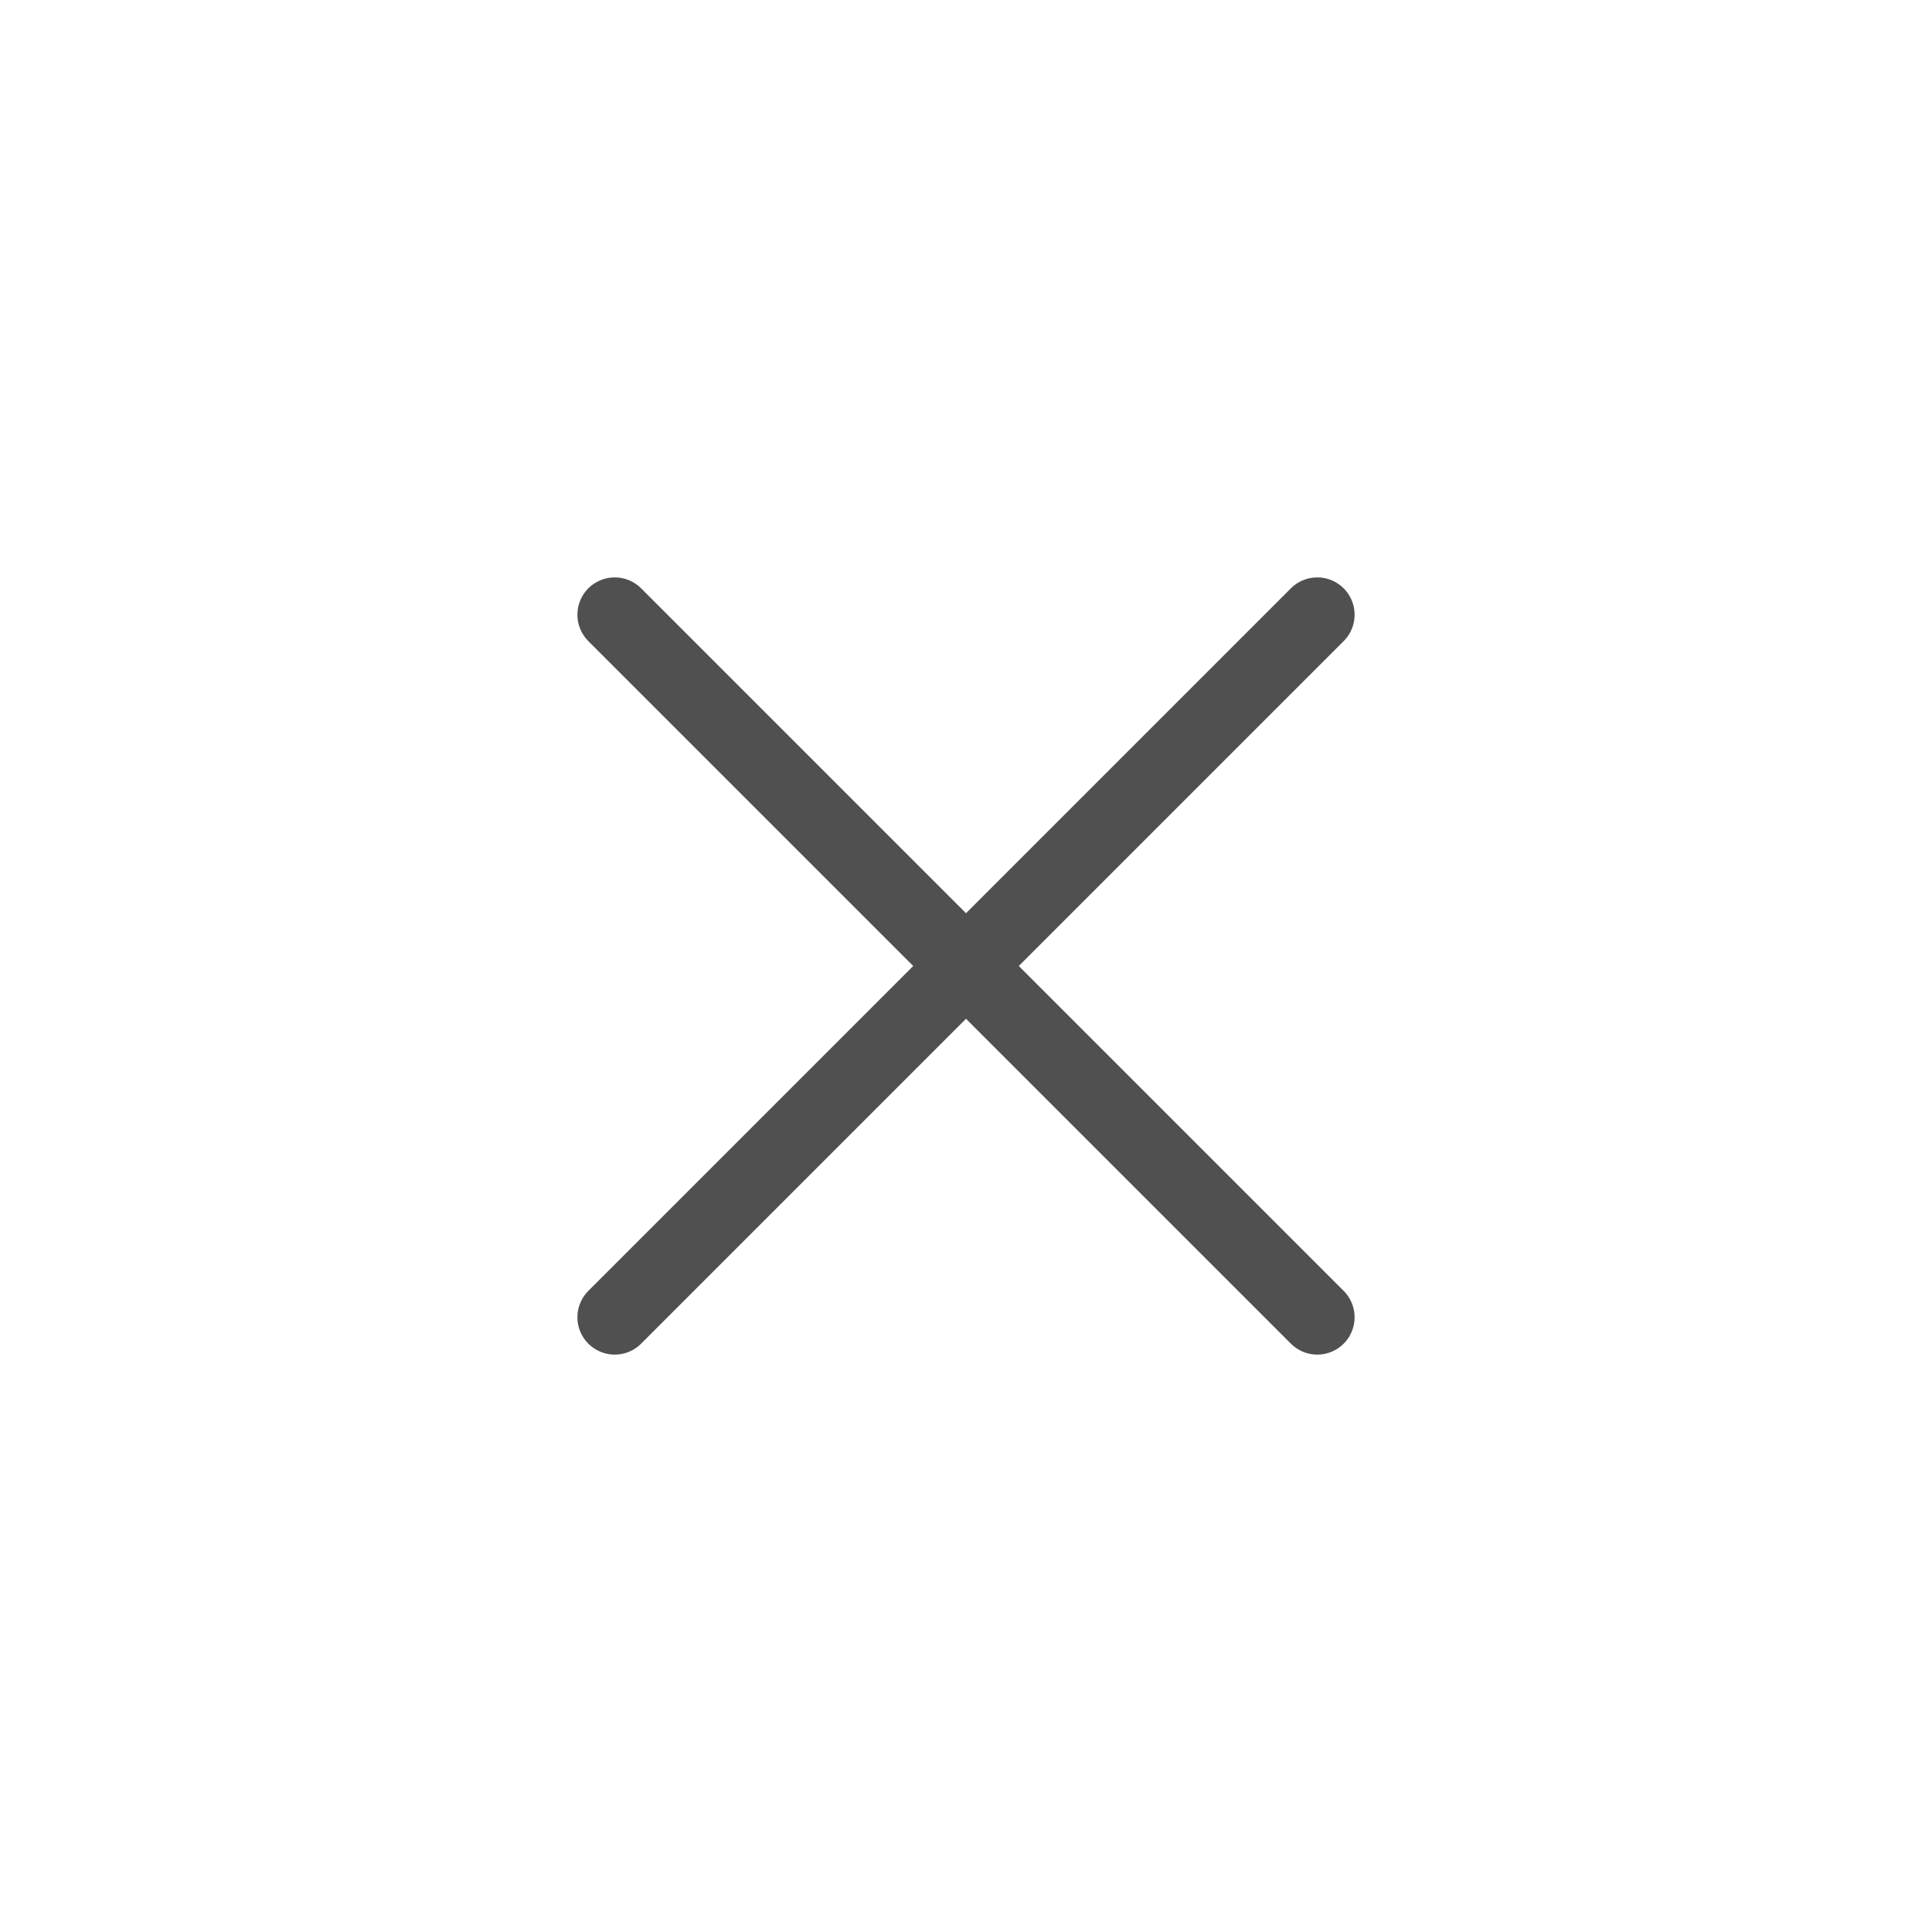
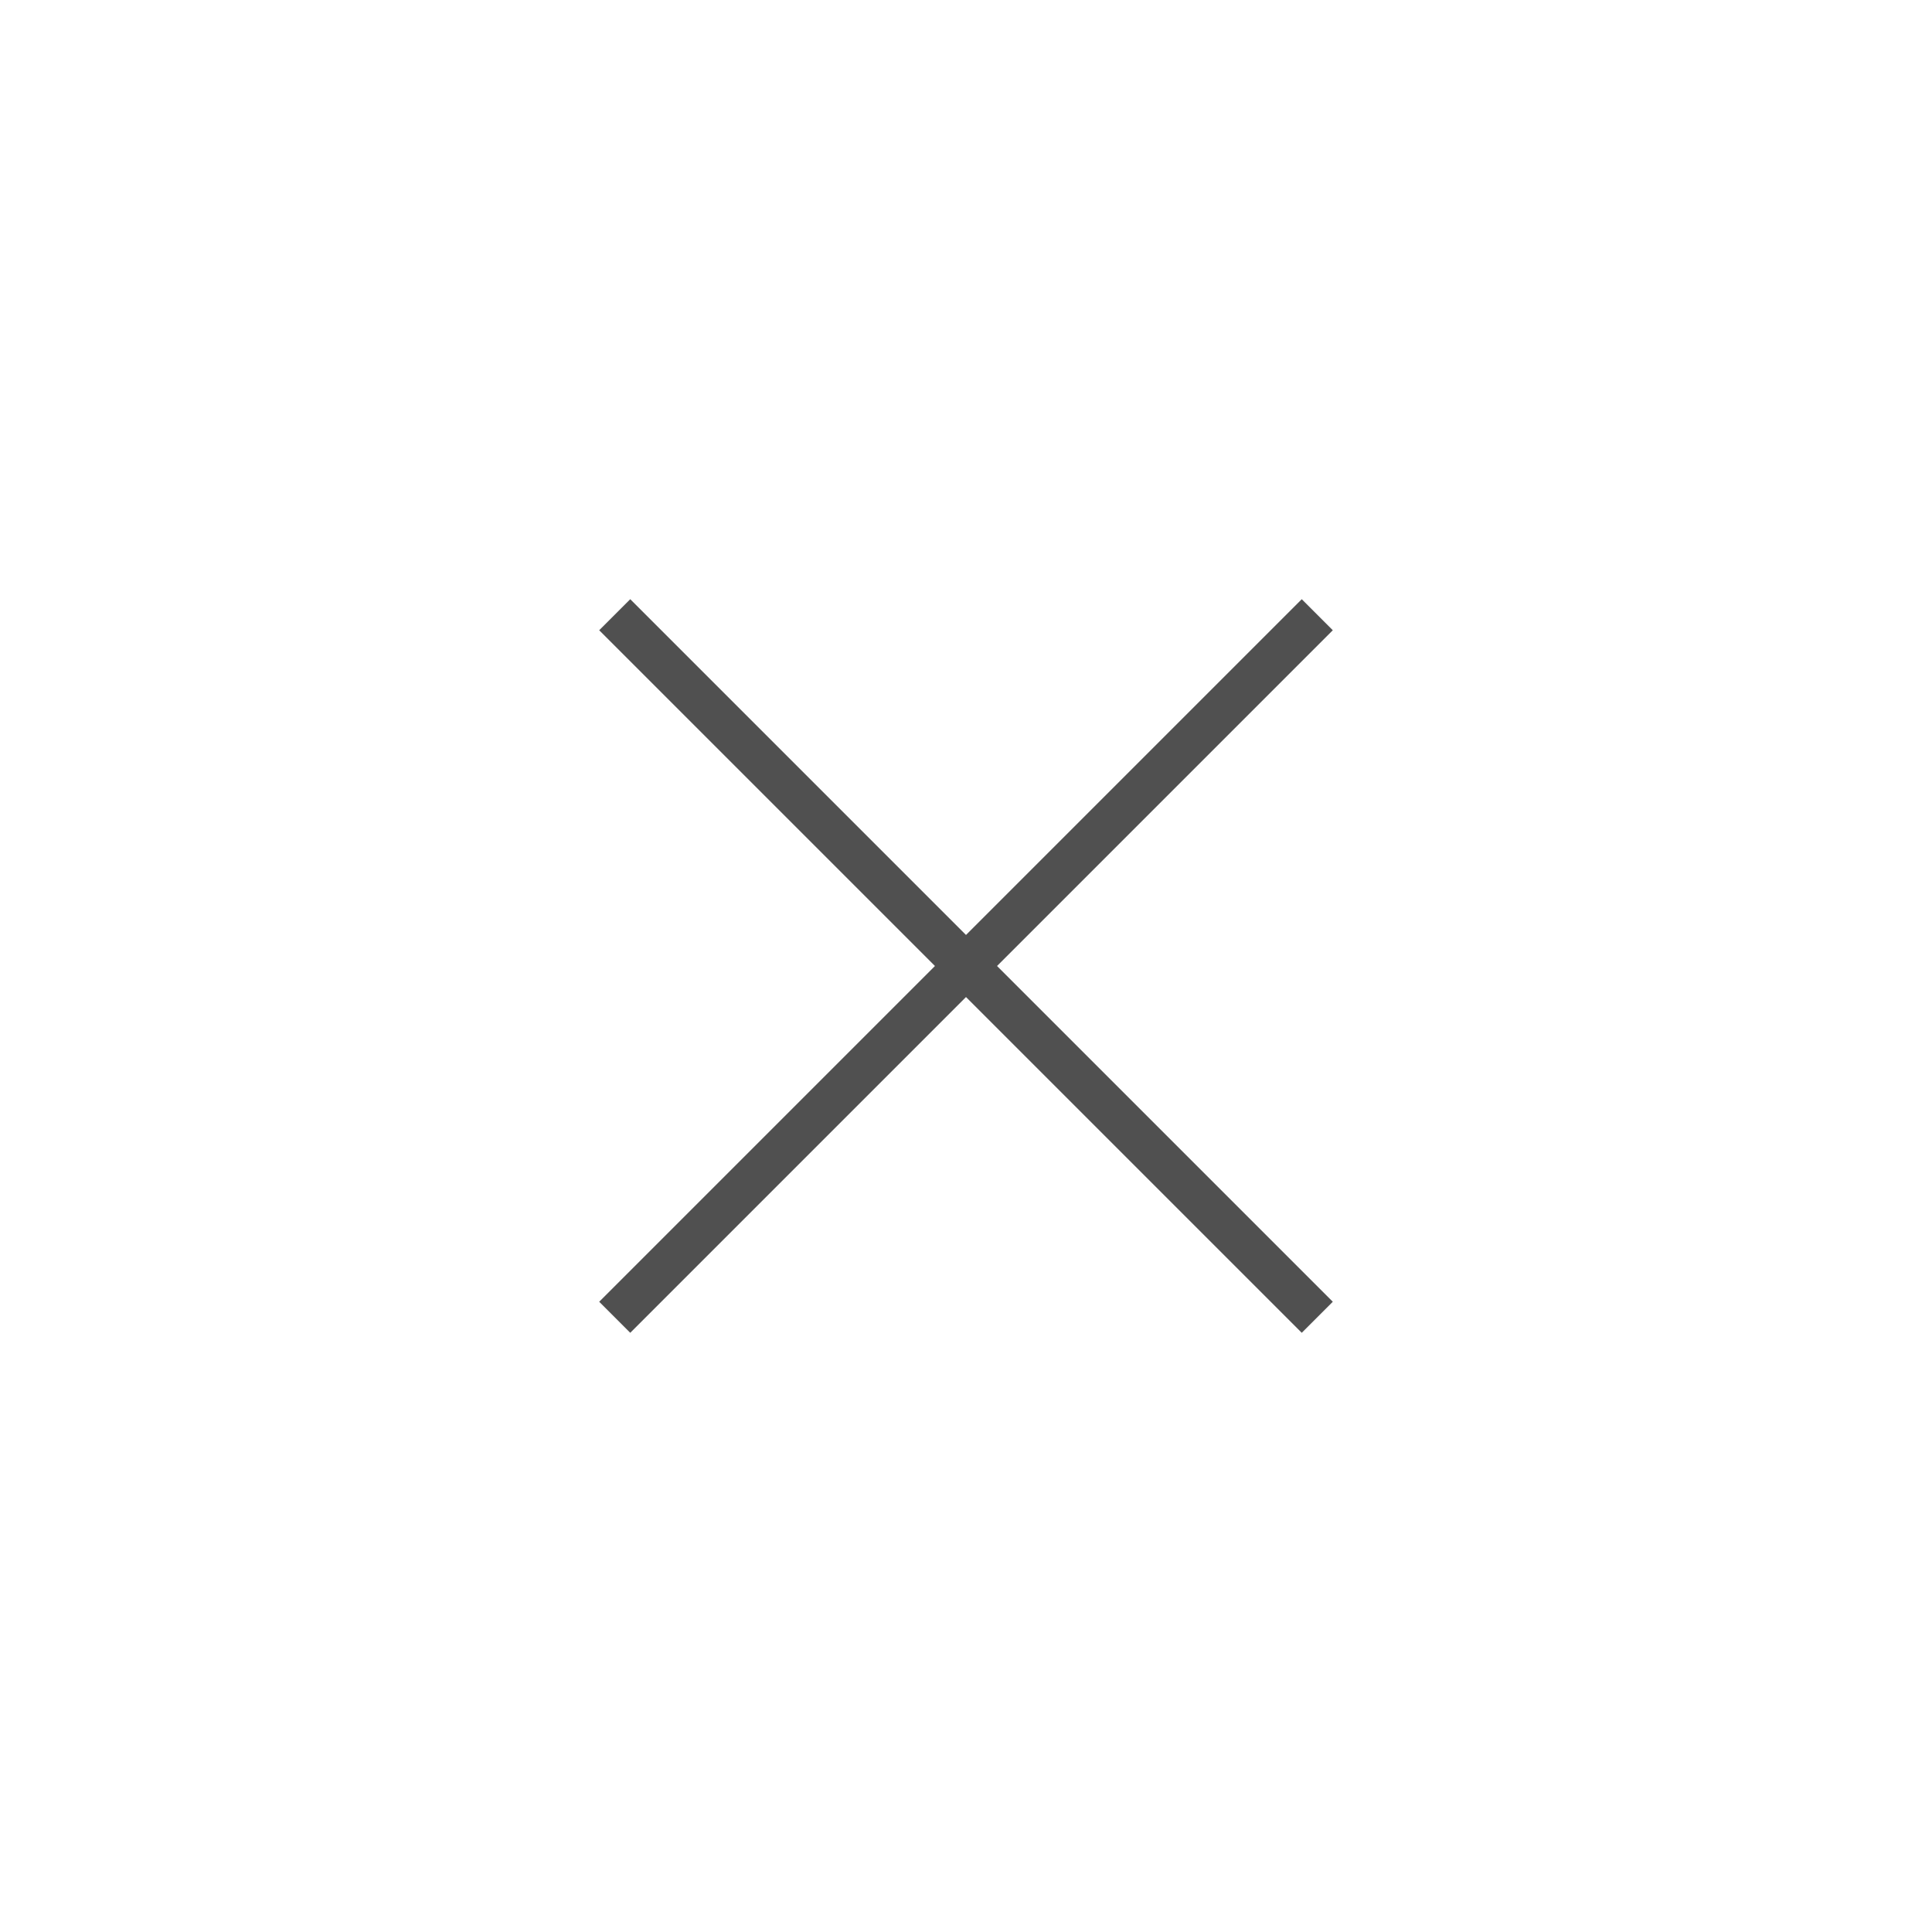
<svg xmlns="http://www.w3.org/2000/svg" width="44px" height="44px" viewBox="0 0 44 44" version="1.1">
  <defs />
-   <g id="Page-1" stroke="none" stroke-width="1" fill="none" fill-rule="evenodd" stroke-linecap="round" stroke-linejoin="round">
-     <g id="delete-copy" stroke="#505050" stroke-width="1.7">
+   <g id="Page-1" stroke="none" strokeWidth="1" fill="none" fillRule="evenodd" strokeLinecap="round" strokeLinejoin="round">
+     <g id="delete-copy" stroke="#505050" strokeWidth="1.7">
      <path d="M30,14 L14,30 M14,14 L30,30" id="icon_delete" />
    </g>
  </g>
</svg>
